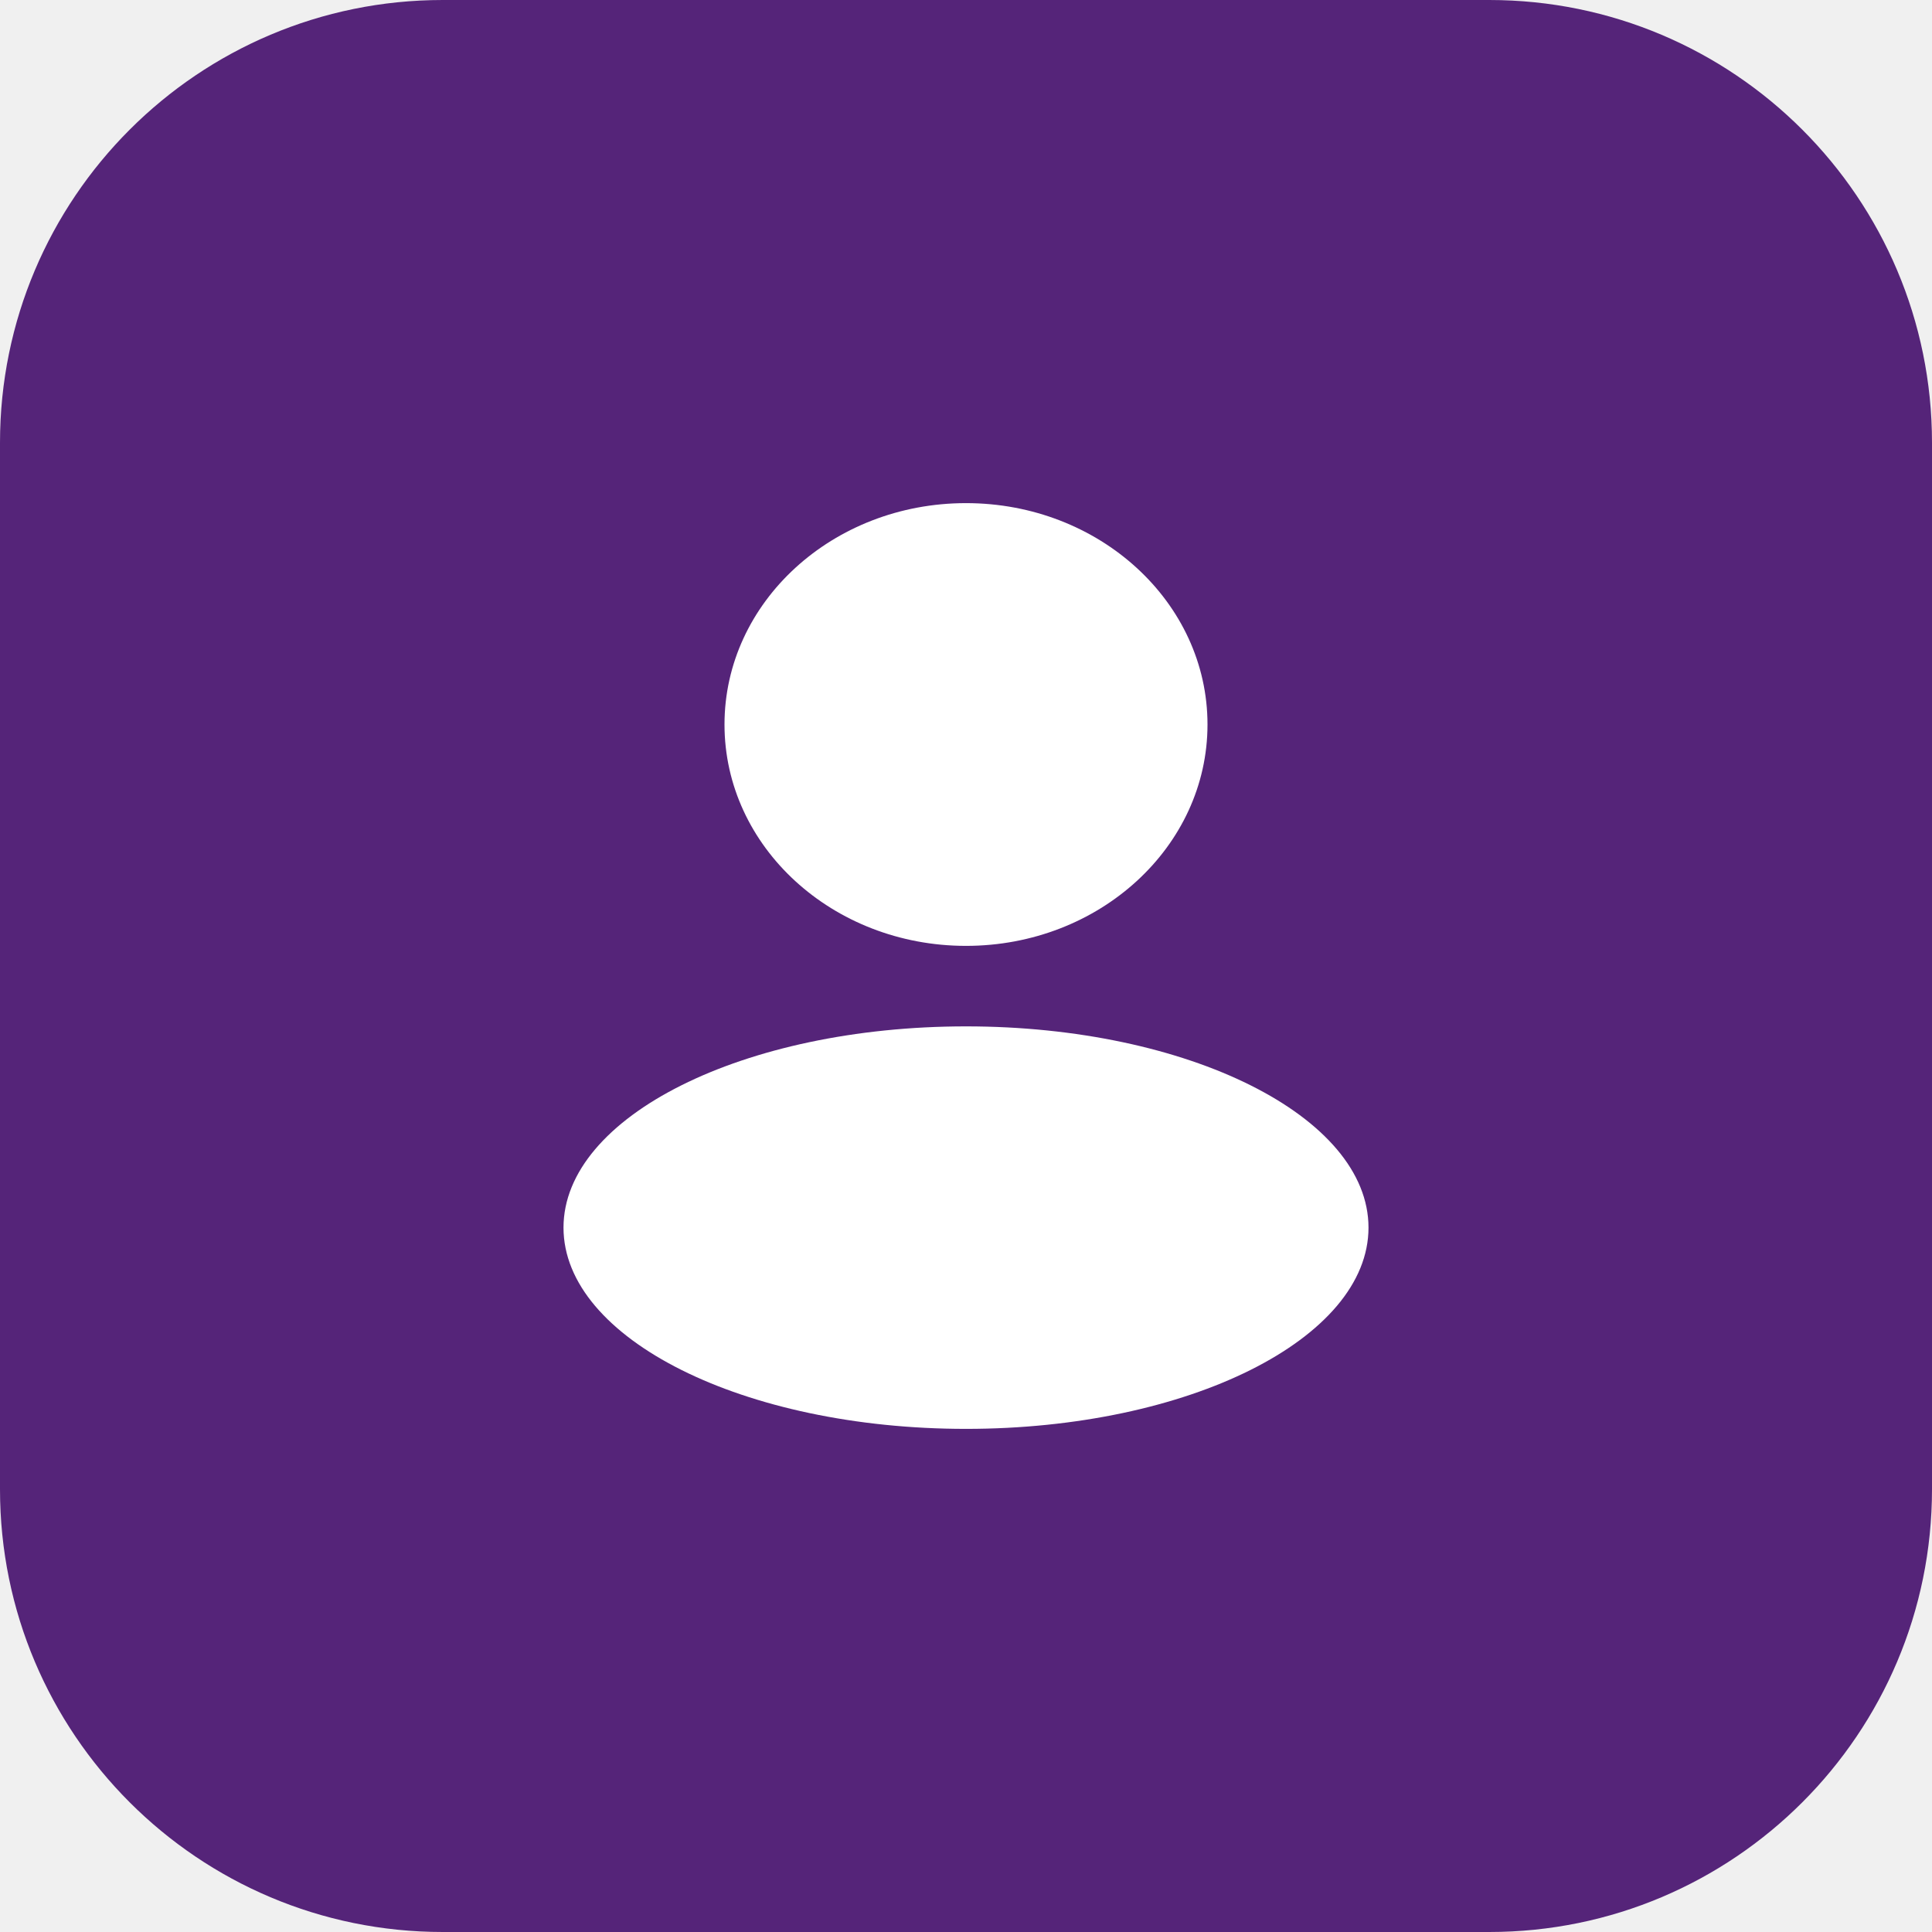
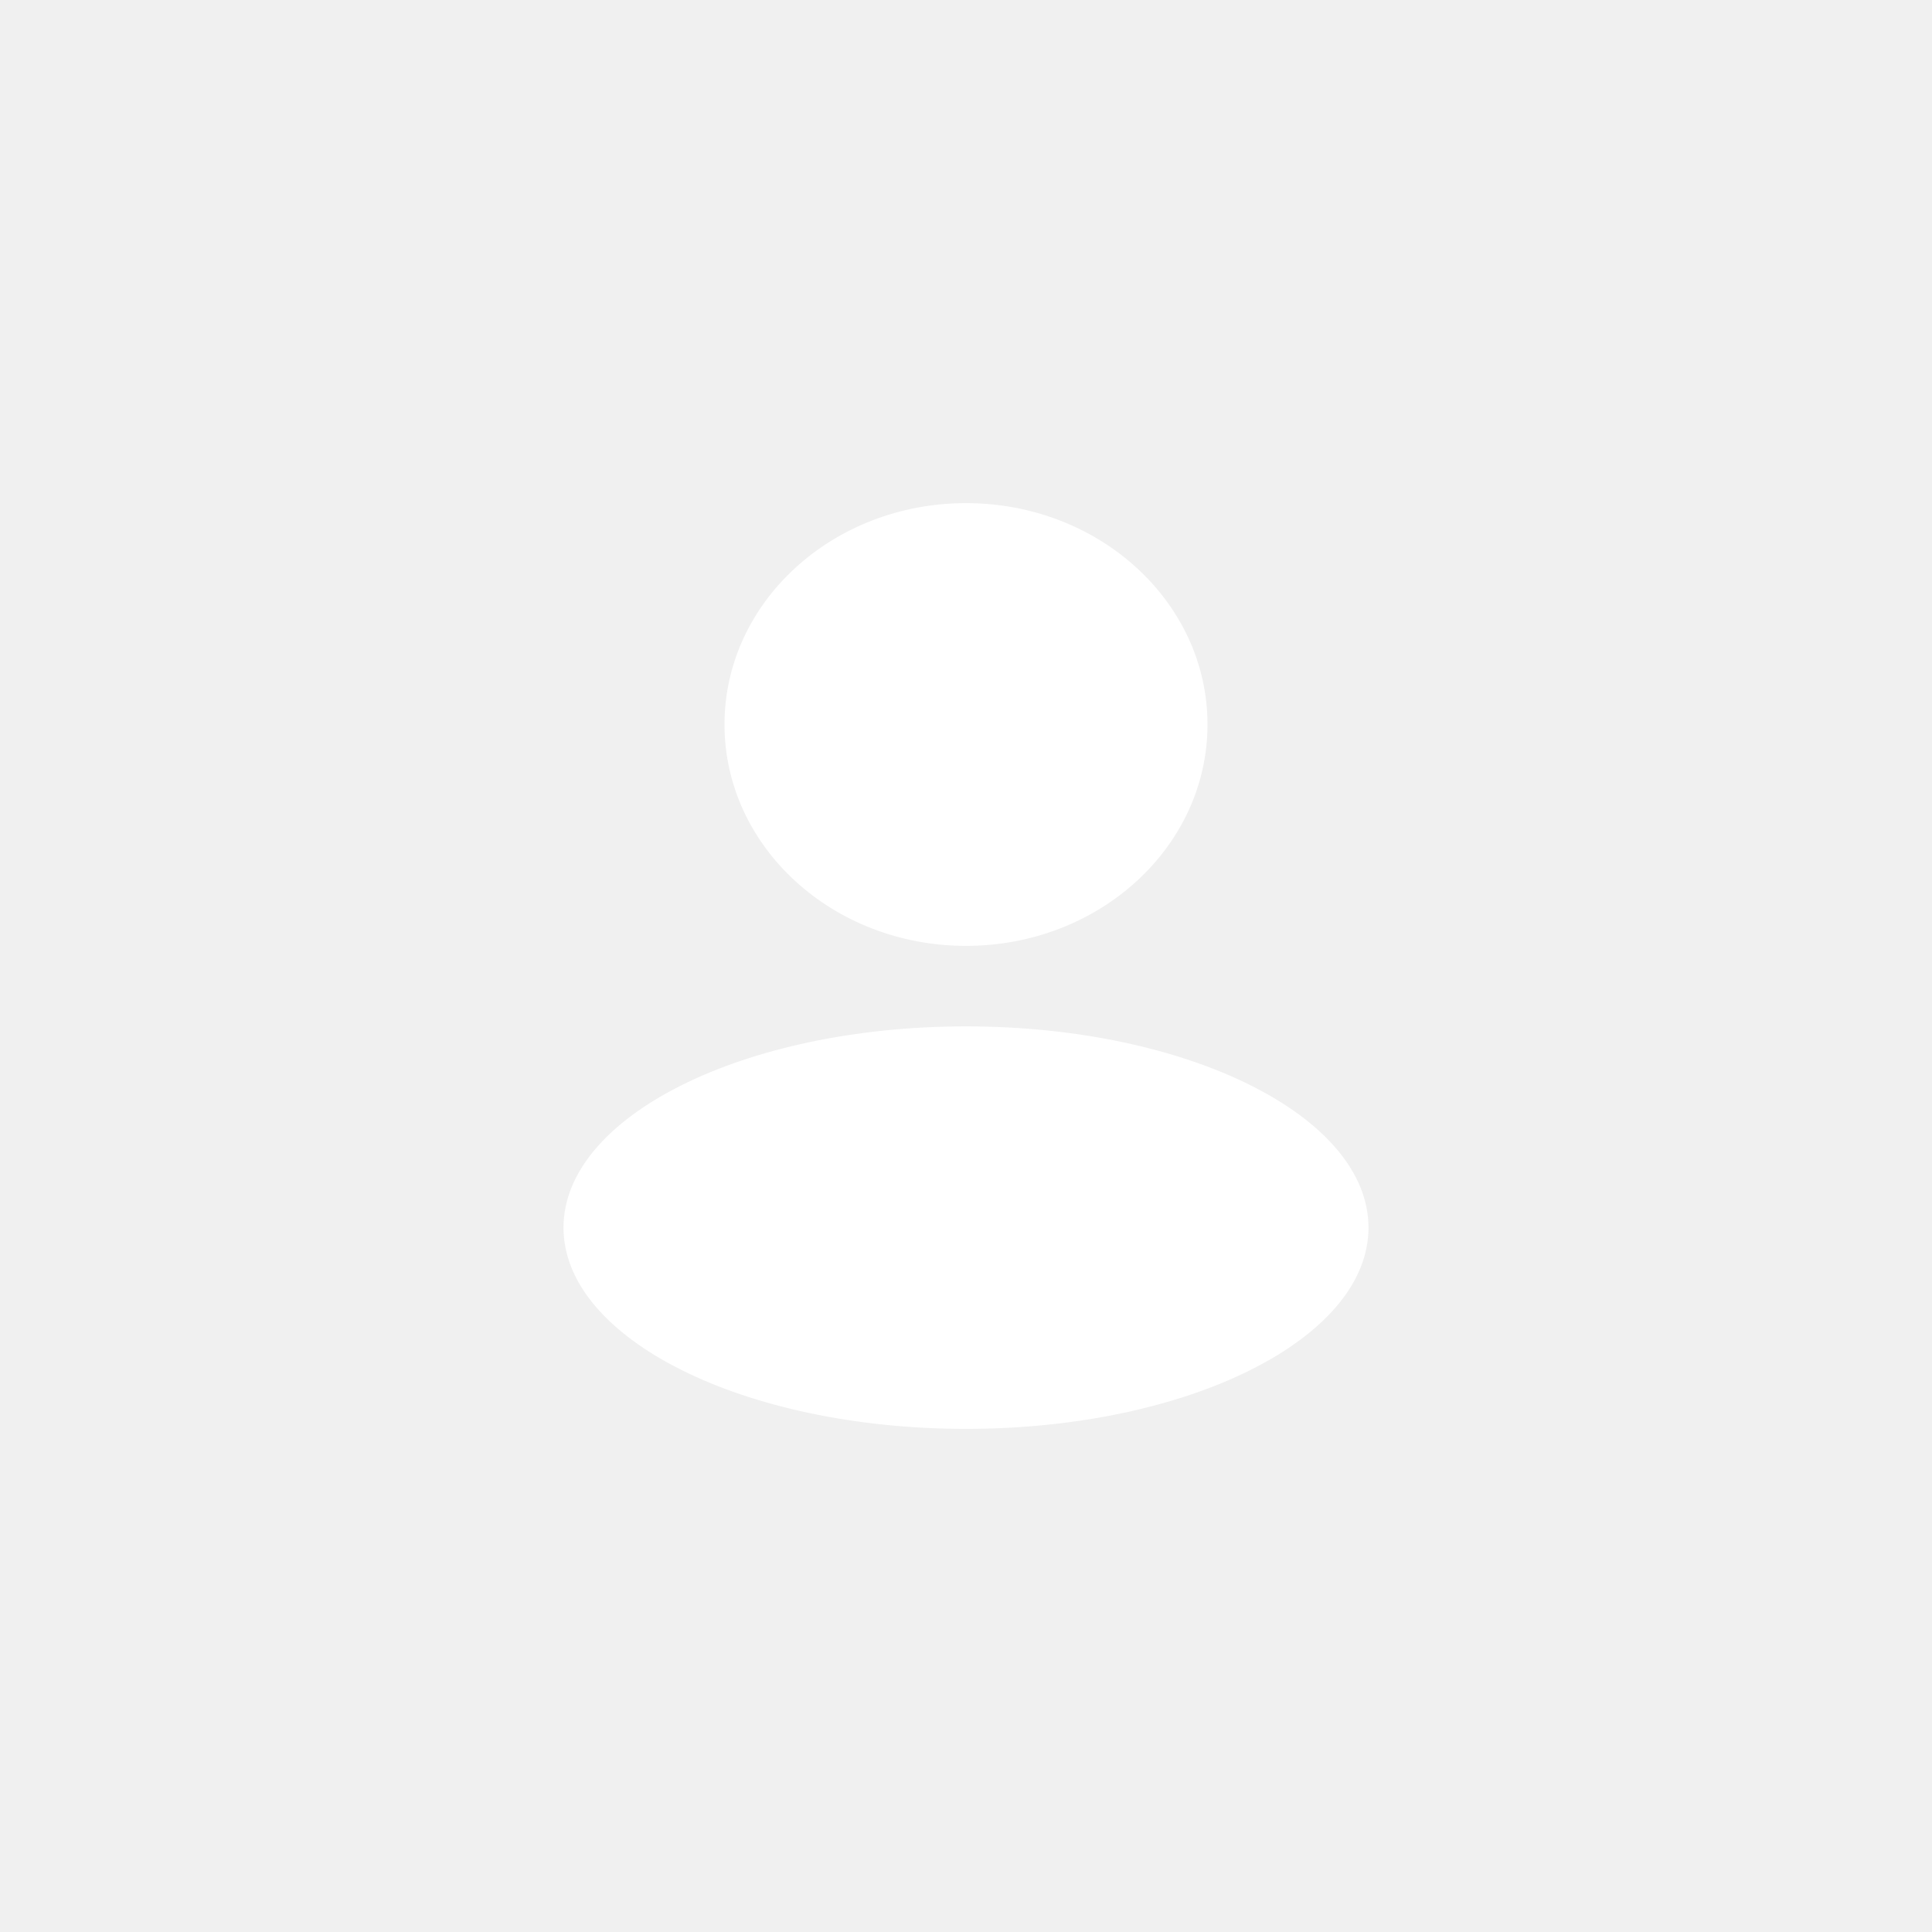
<svg xmlns="http://www.w3.org/2000/svg" width="48" height="48" viewBox="0 0 48 48" fill="none">
-   <rect width="48" height="48" rx="11" fill="#552479" />
  <path d="M24 23.5C27.314 23.5 30 21.038 30 18C30 14.962 27.314 12.5 24 12.5C20.686 12.5 18 14.962 18 18C18 21.038 20.686 23.5 24 23.5Z" fill="white" />
  <path d="M24 35.5C29.523 35.5 34 33.261 34 30.5C34 27.739 29.523 25.5 24 25.5C18.477 25.5 14 27.739 14 30.5C14 33.261 18.477 35.5 24 35.5Z" fill="white" />
</svg>
